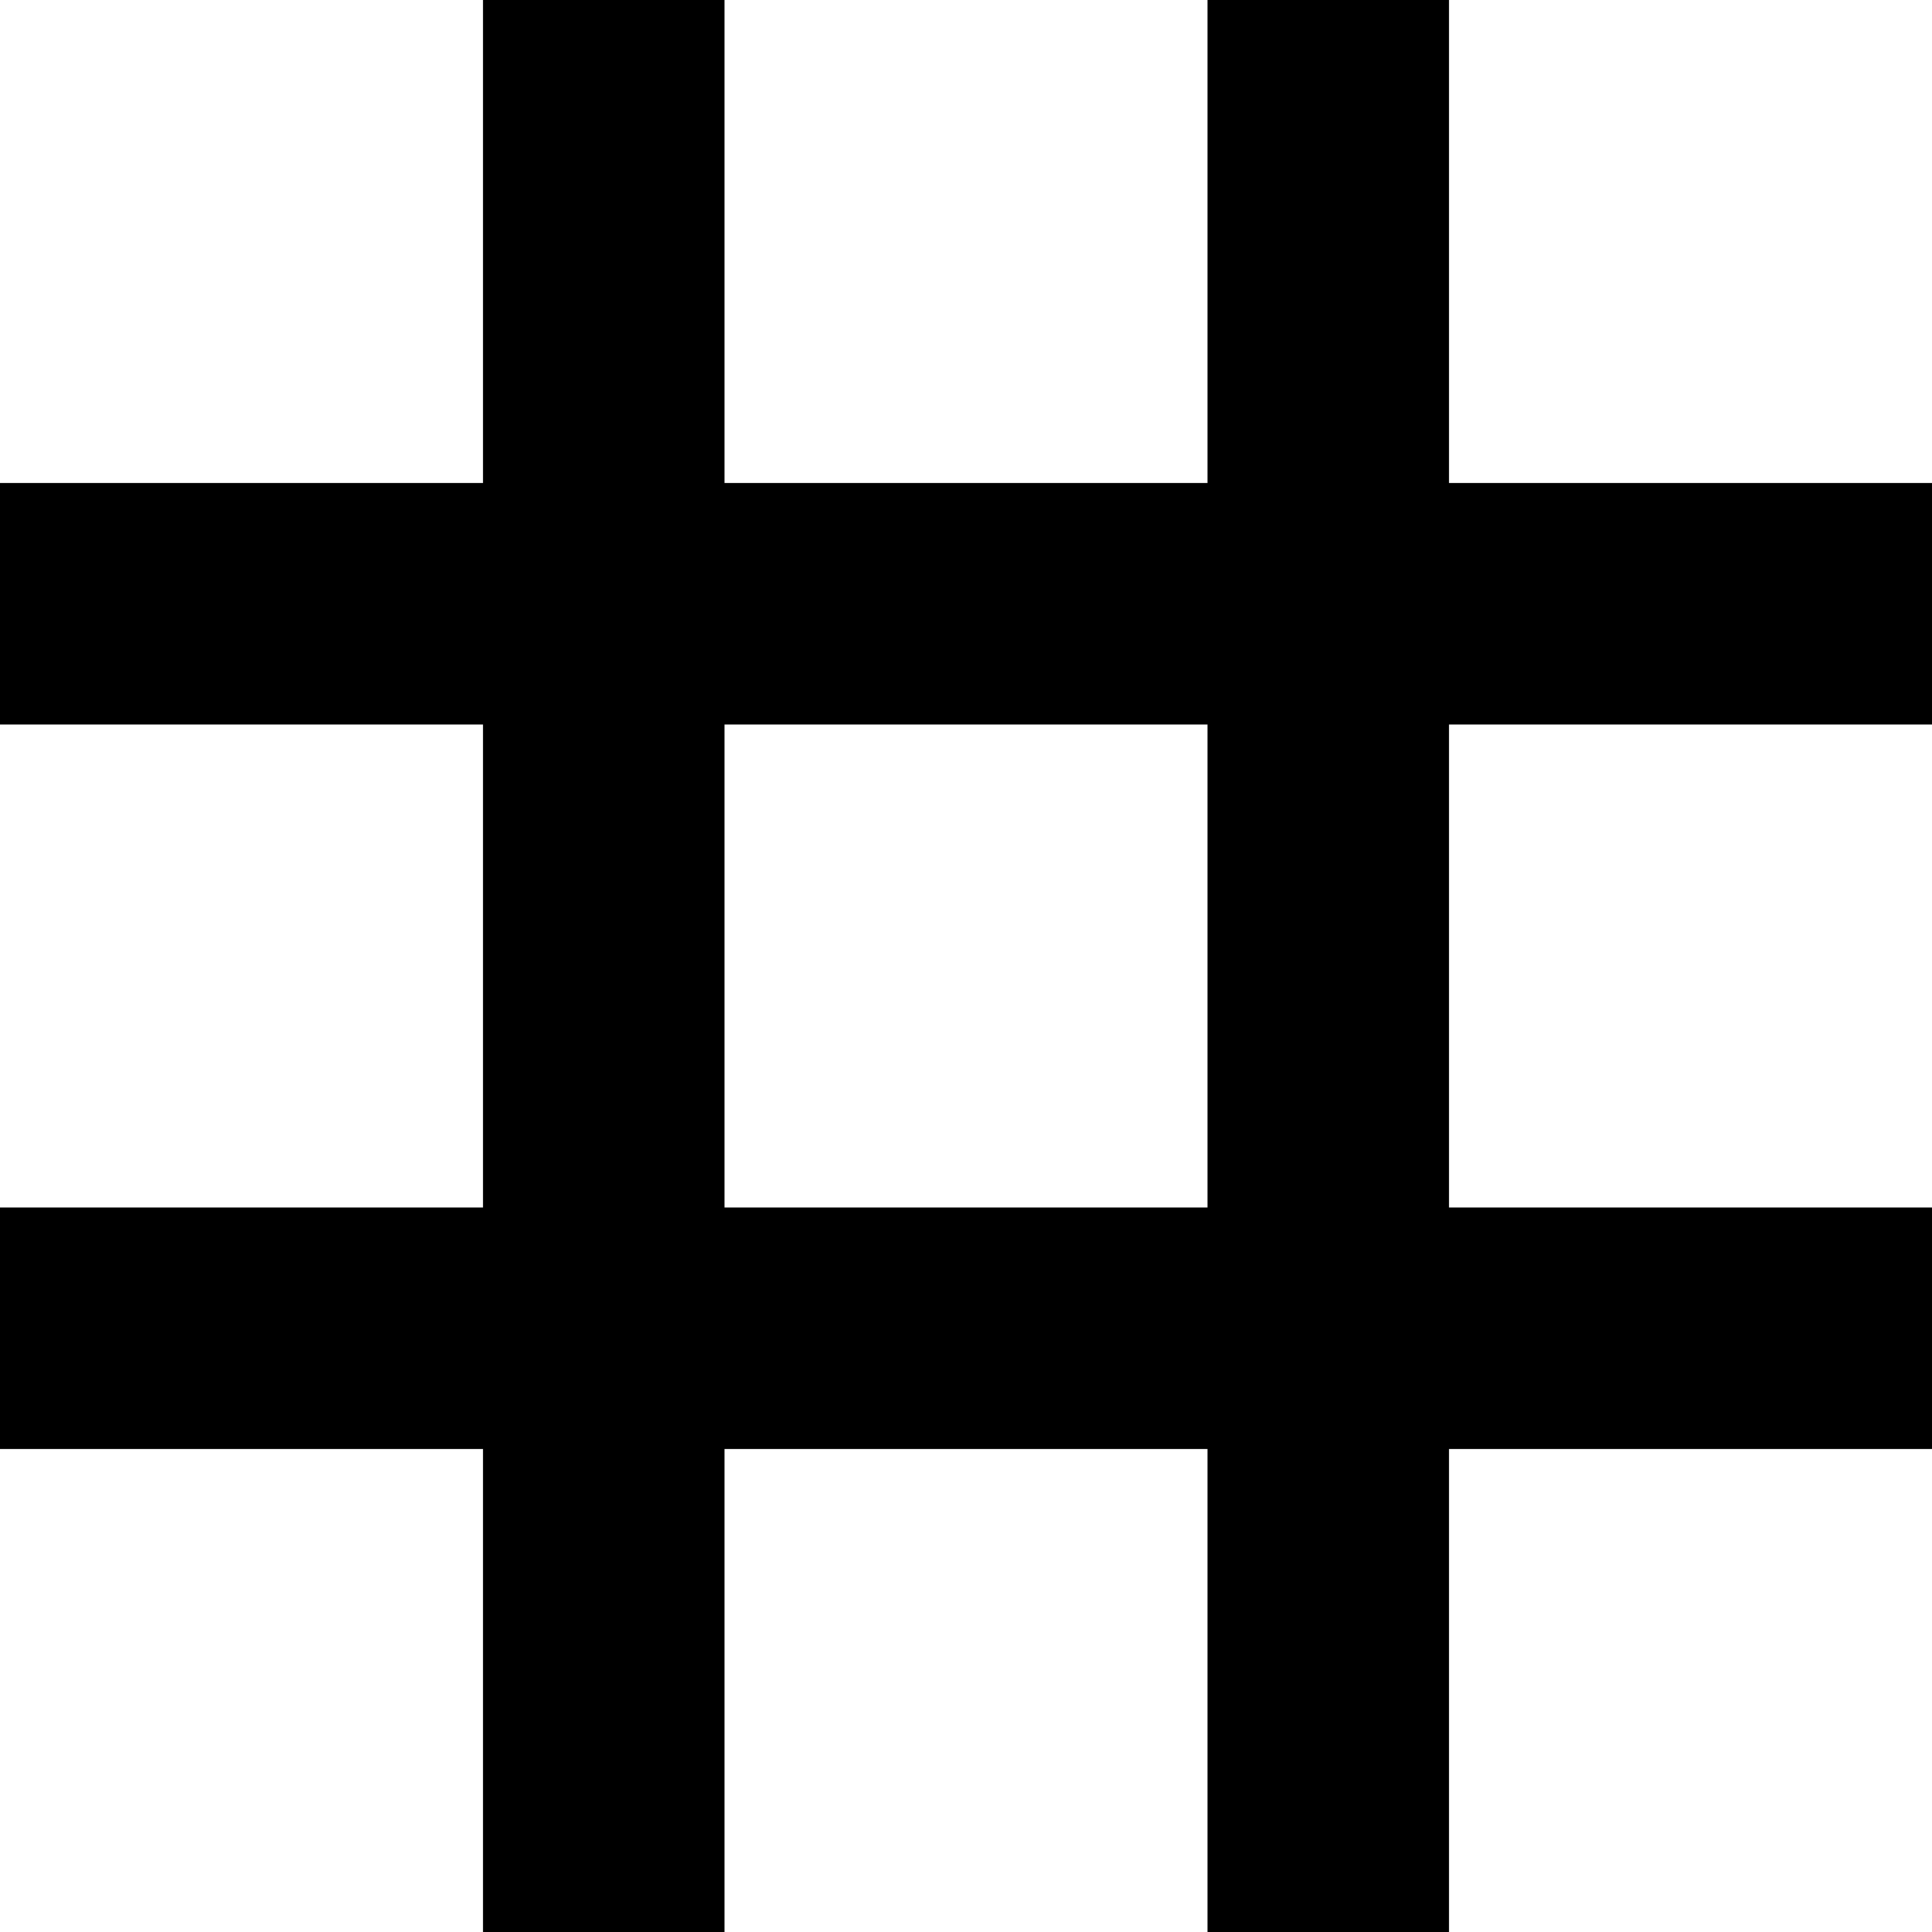
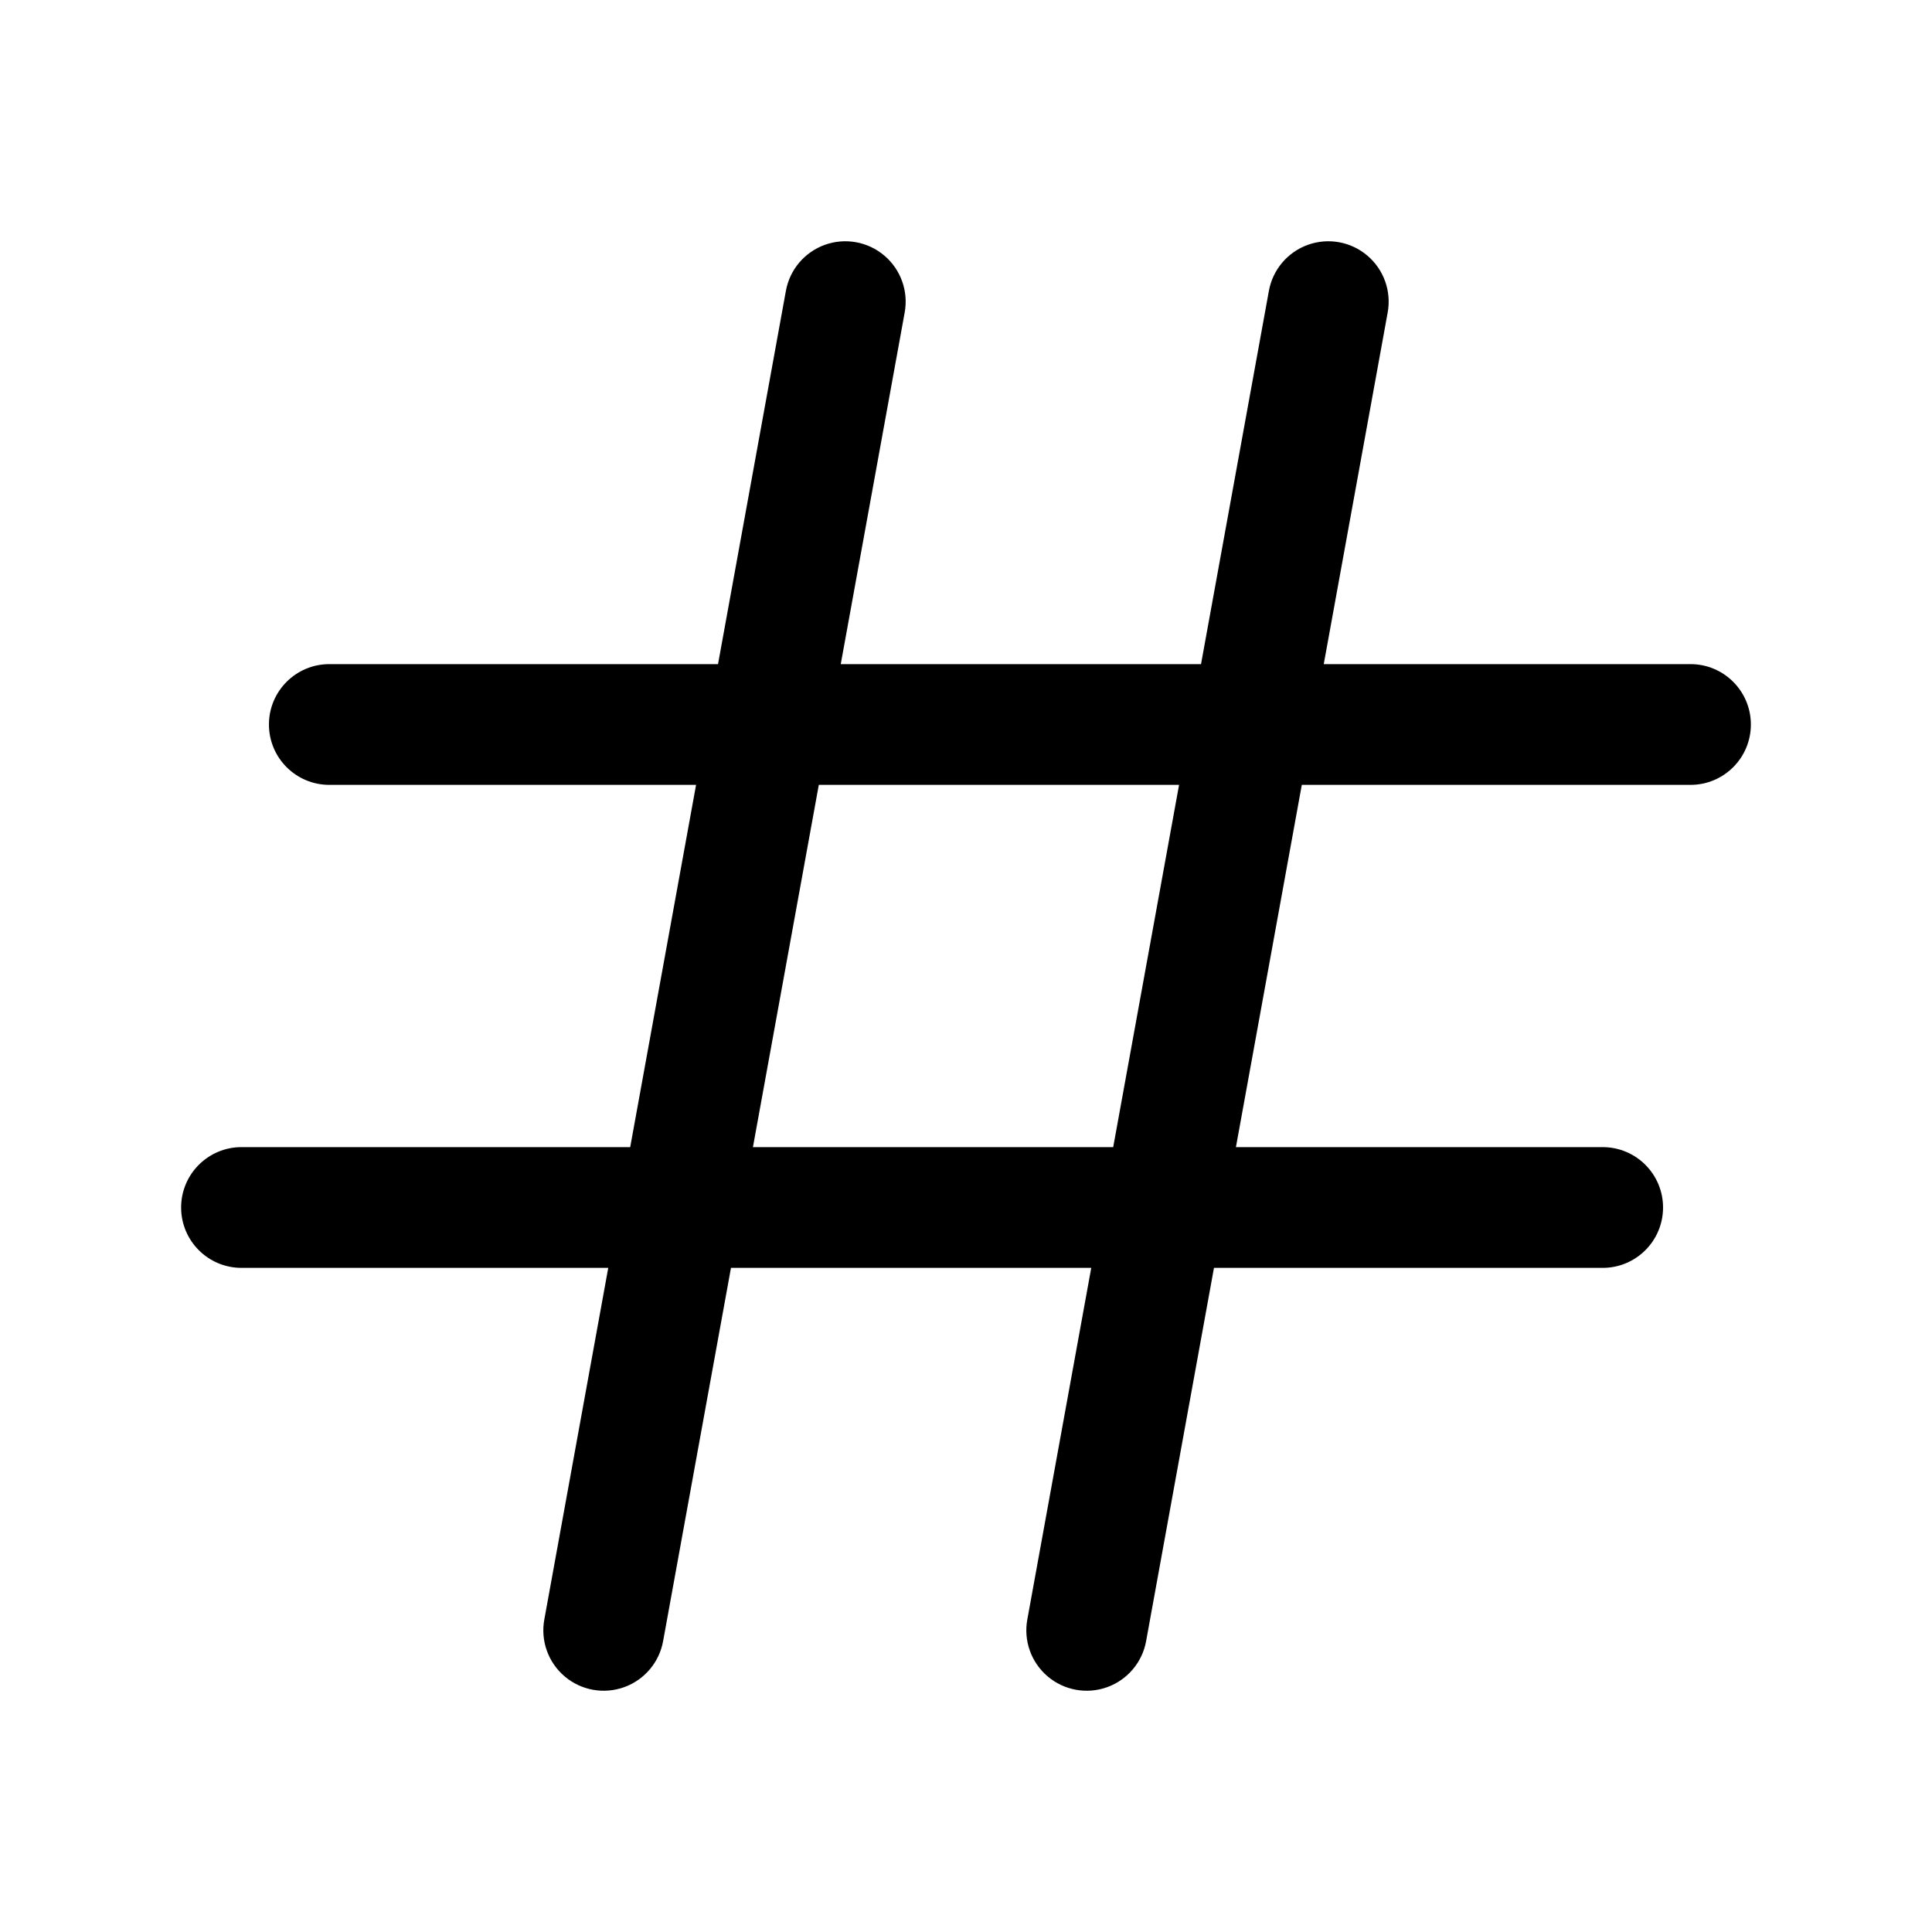
- <svg xmlns="http://www.w3.org/2000/svg" width="800px" height="800px" viewBox="0 0 16 16" version="1.1">
-   <defs>
- 
- </defs>
-   <g id="Page-1" stroke="none" stroke-width="1" fill="none" fill-rule="evenodd">
-     <g id="Dribbble-Light-Preview" transform="translate(-382, -7721)" fill="#000000">
-       <g id="icons" transform="translate(56, 160)">
-         <path d="M332,7571 L336,7571 L336,7567 L332,7567 L332,7571 Z M342,7567 L342,7565 L338,7565 L338,7561 L336,7561 L336,7565 L332,7565 L332,7561 L330,7561 L330,7565 L326,7565 L326,7567 L330,7567 L330,7571 L326,7571 L326,7573 L330,7573 L330,7577 L332,7577 L332,7573 L336,7573 L336,7577 L338,7577 L338,7573 L342,7573 L342,7571 L338,7571 L338,7567 L342,7567 Z" id="number_sign-[#110]">
- 
- </path>
-       </g>
-     </g>
-   </g>
+ <svg xmlns="http://www.w3.org/2000/svg" fill="#000000" width="800px" height="800px" viewBox="0 0 256 256" id="Flat">
+   <path d="M224,88H175.404l8.467-46.569a8,8,0,1,0-15.742-2.861L159.142,88H111.404l8.467-46.569a8,8,0,1,0-15.742-2.861L95.142,88H43.637a8,8,0,0,0,0,16h48.596l-8.728,48H32a8,8,0,0,0,0,16H80.596l-8.467,46.569a8,8,0,1,0,15.742,2.861L96.858,168h47.738l-8.467,46.569a8,8,0,1,0,15.742,2.861L160.858,168h51.505a8,8,0,1,0,0-16h-48.596l8.728-48H224a8,8,0,0,0,0-16Zm-76.495,64H99.768l8.728-48h47.737Z" />
</svg>
